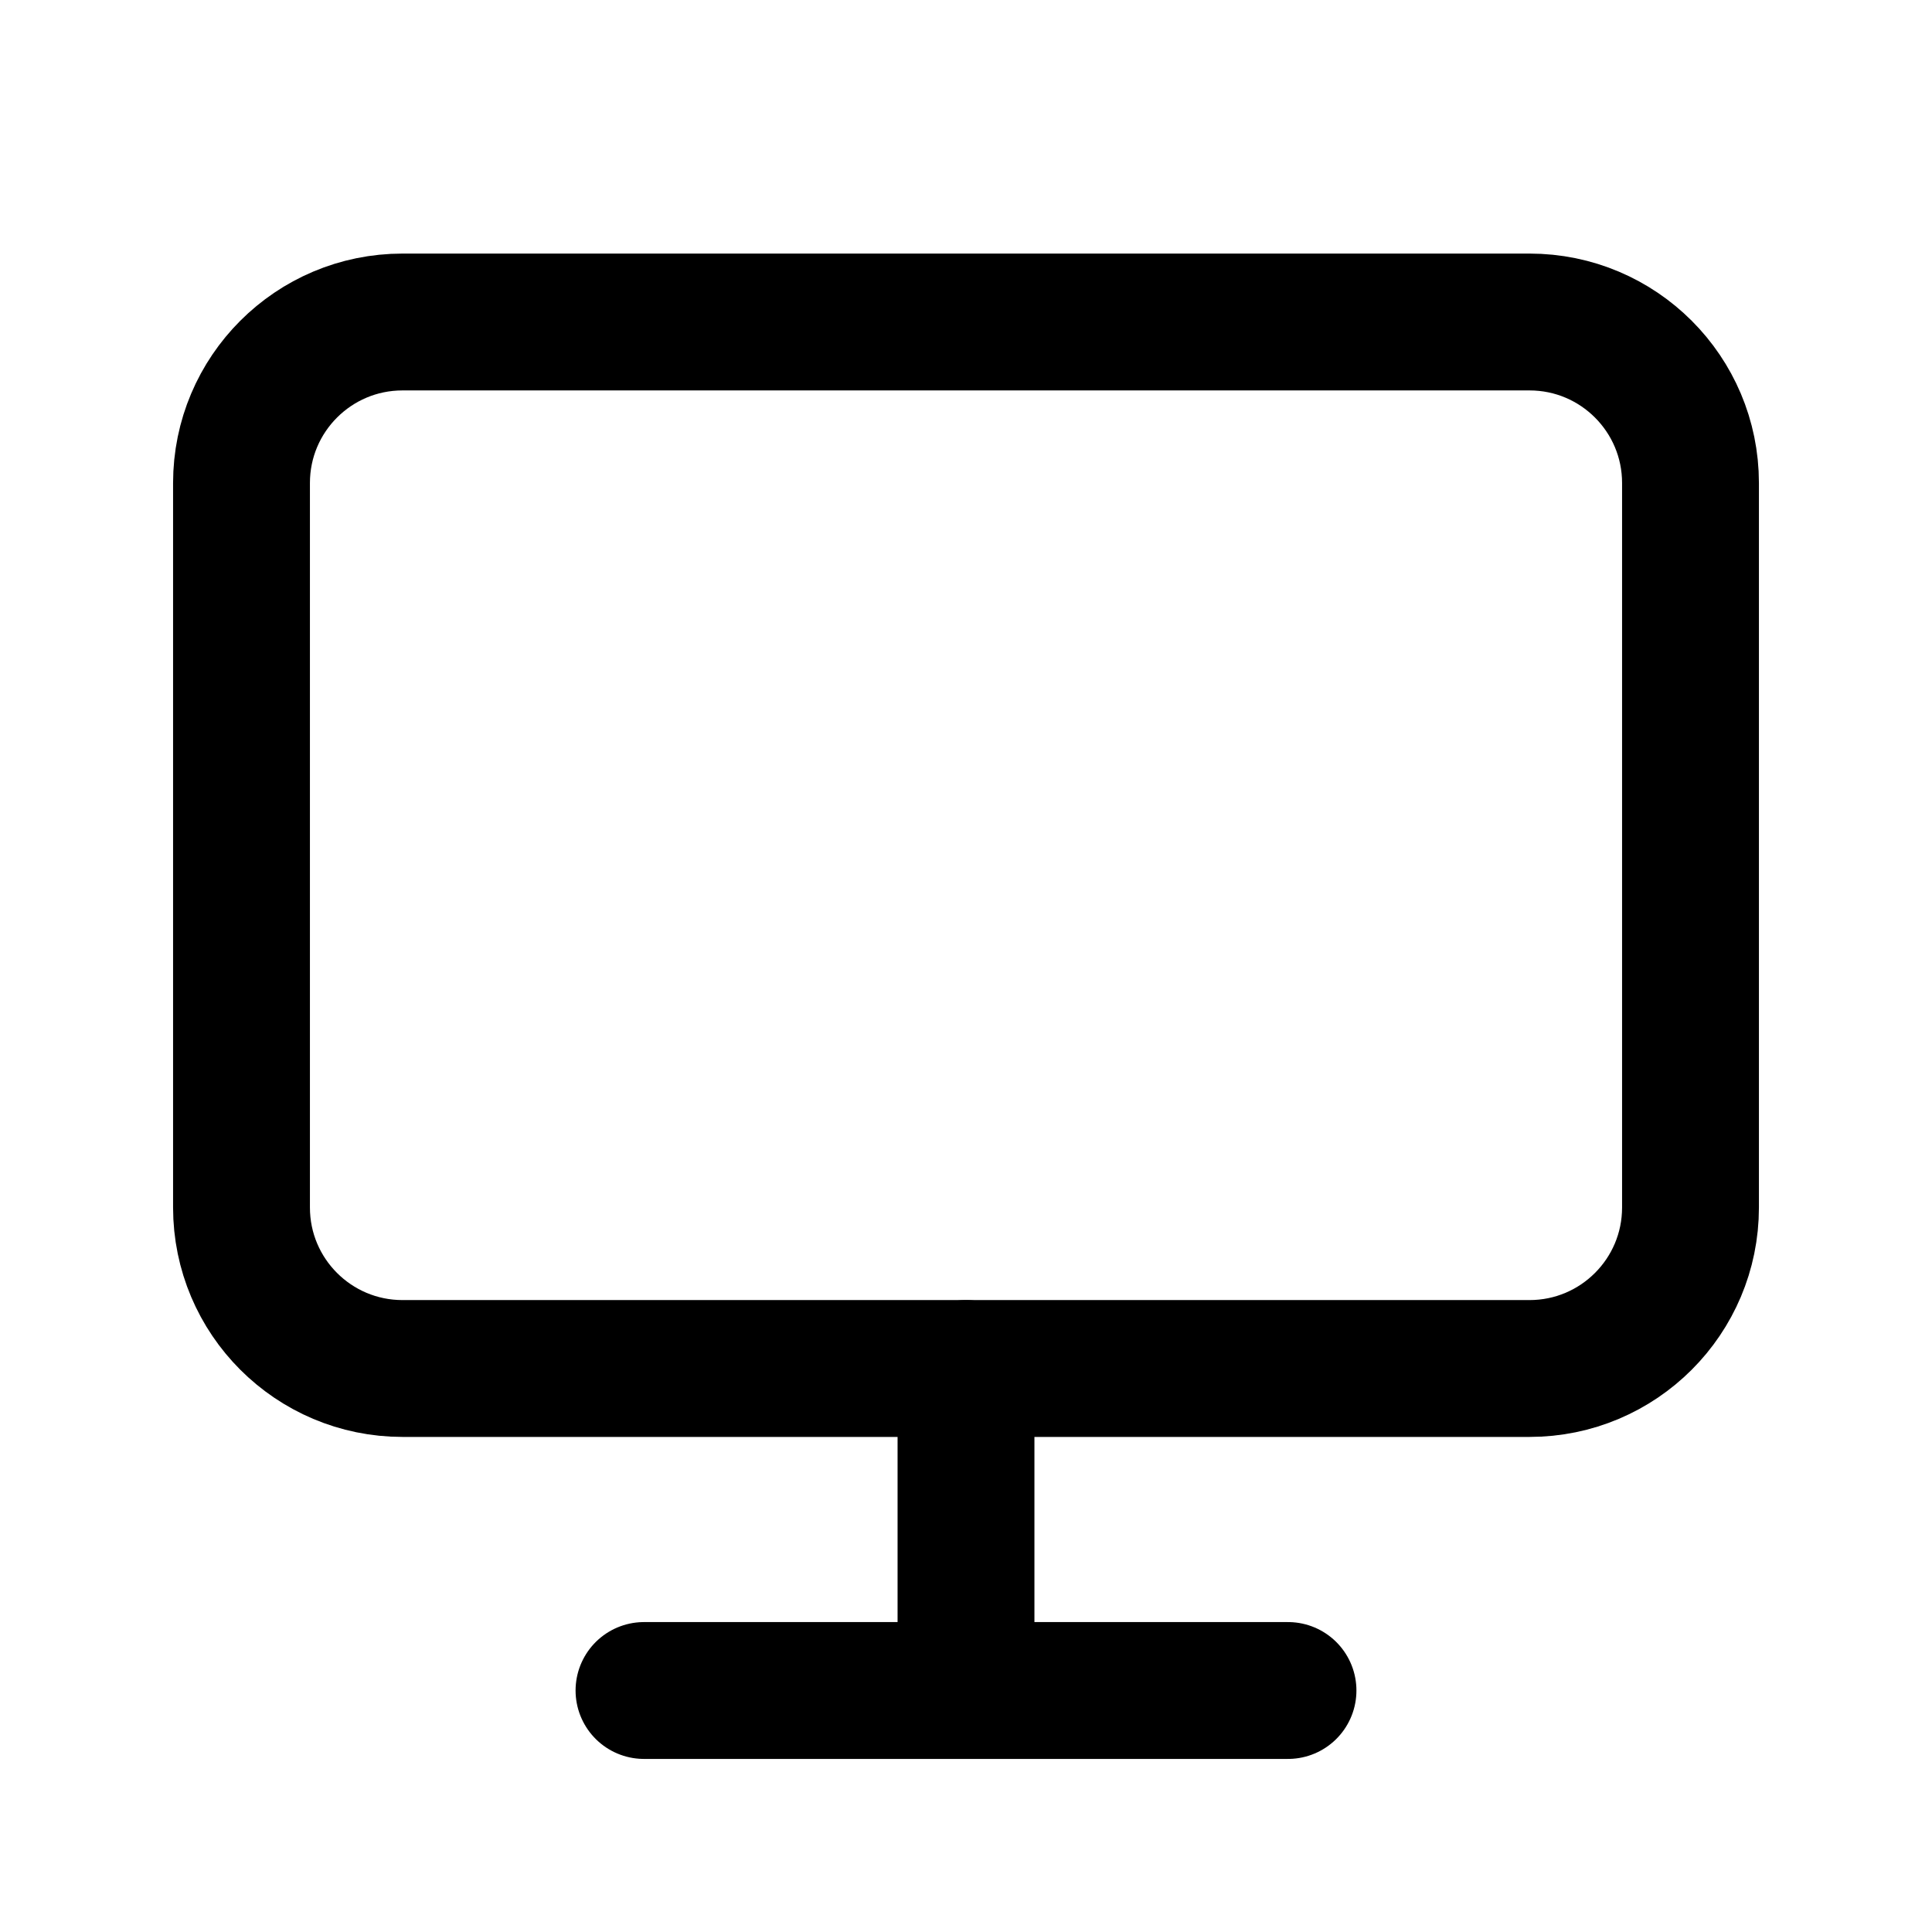
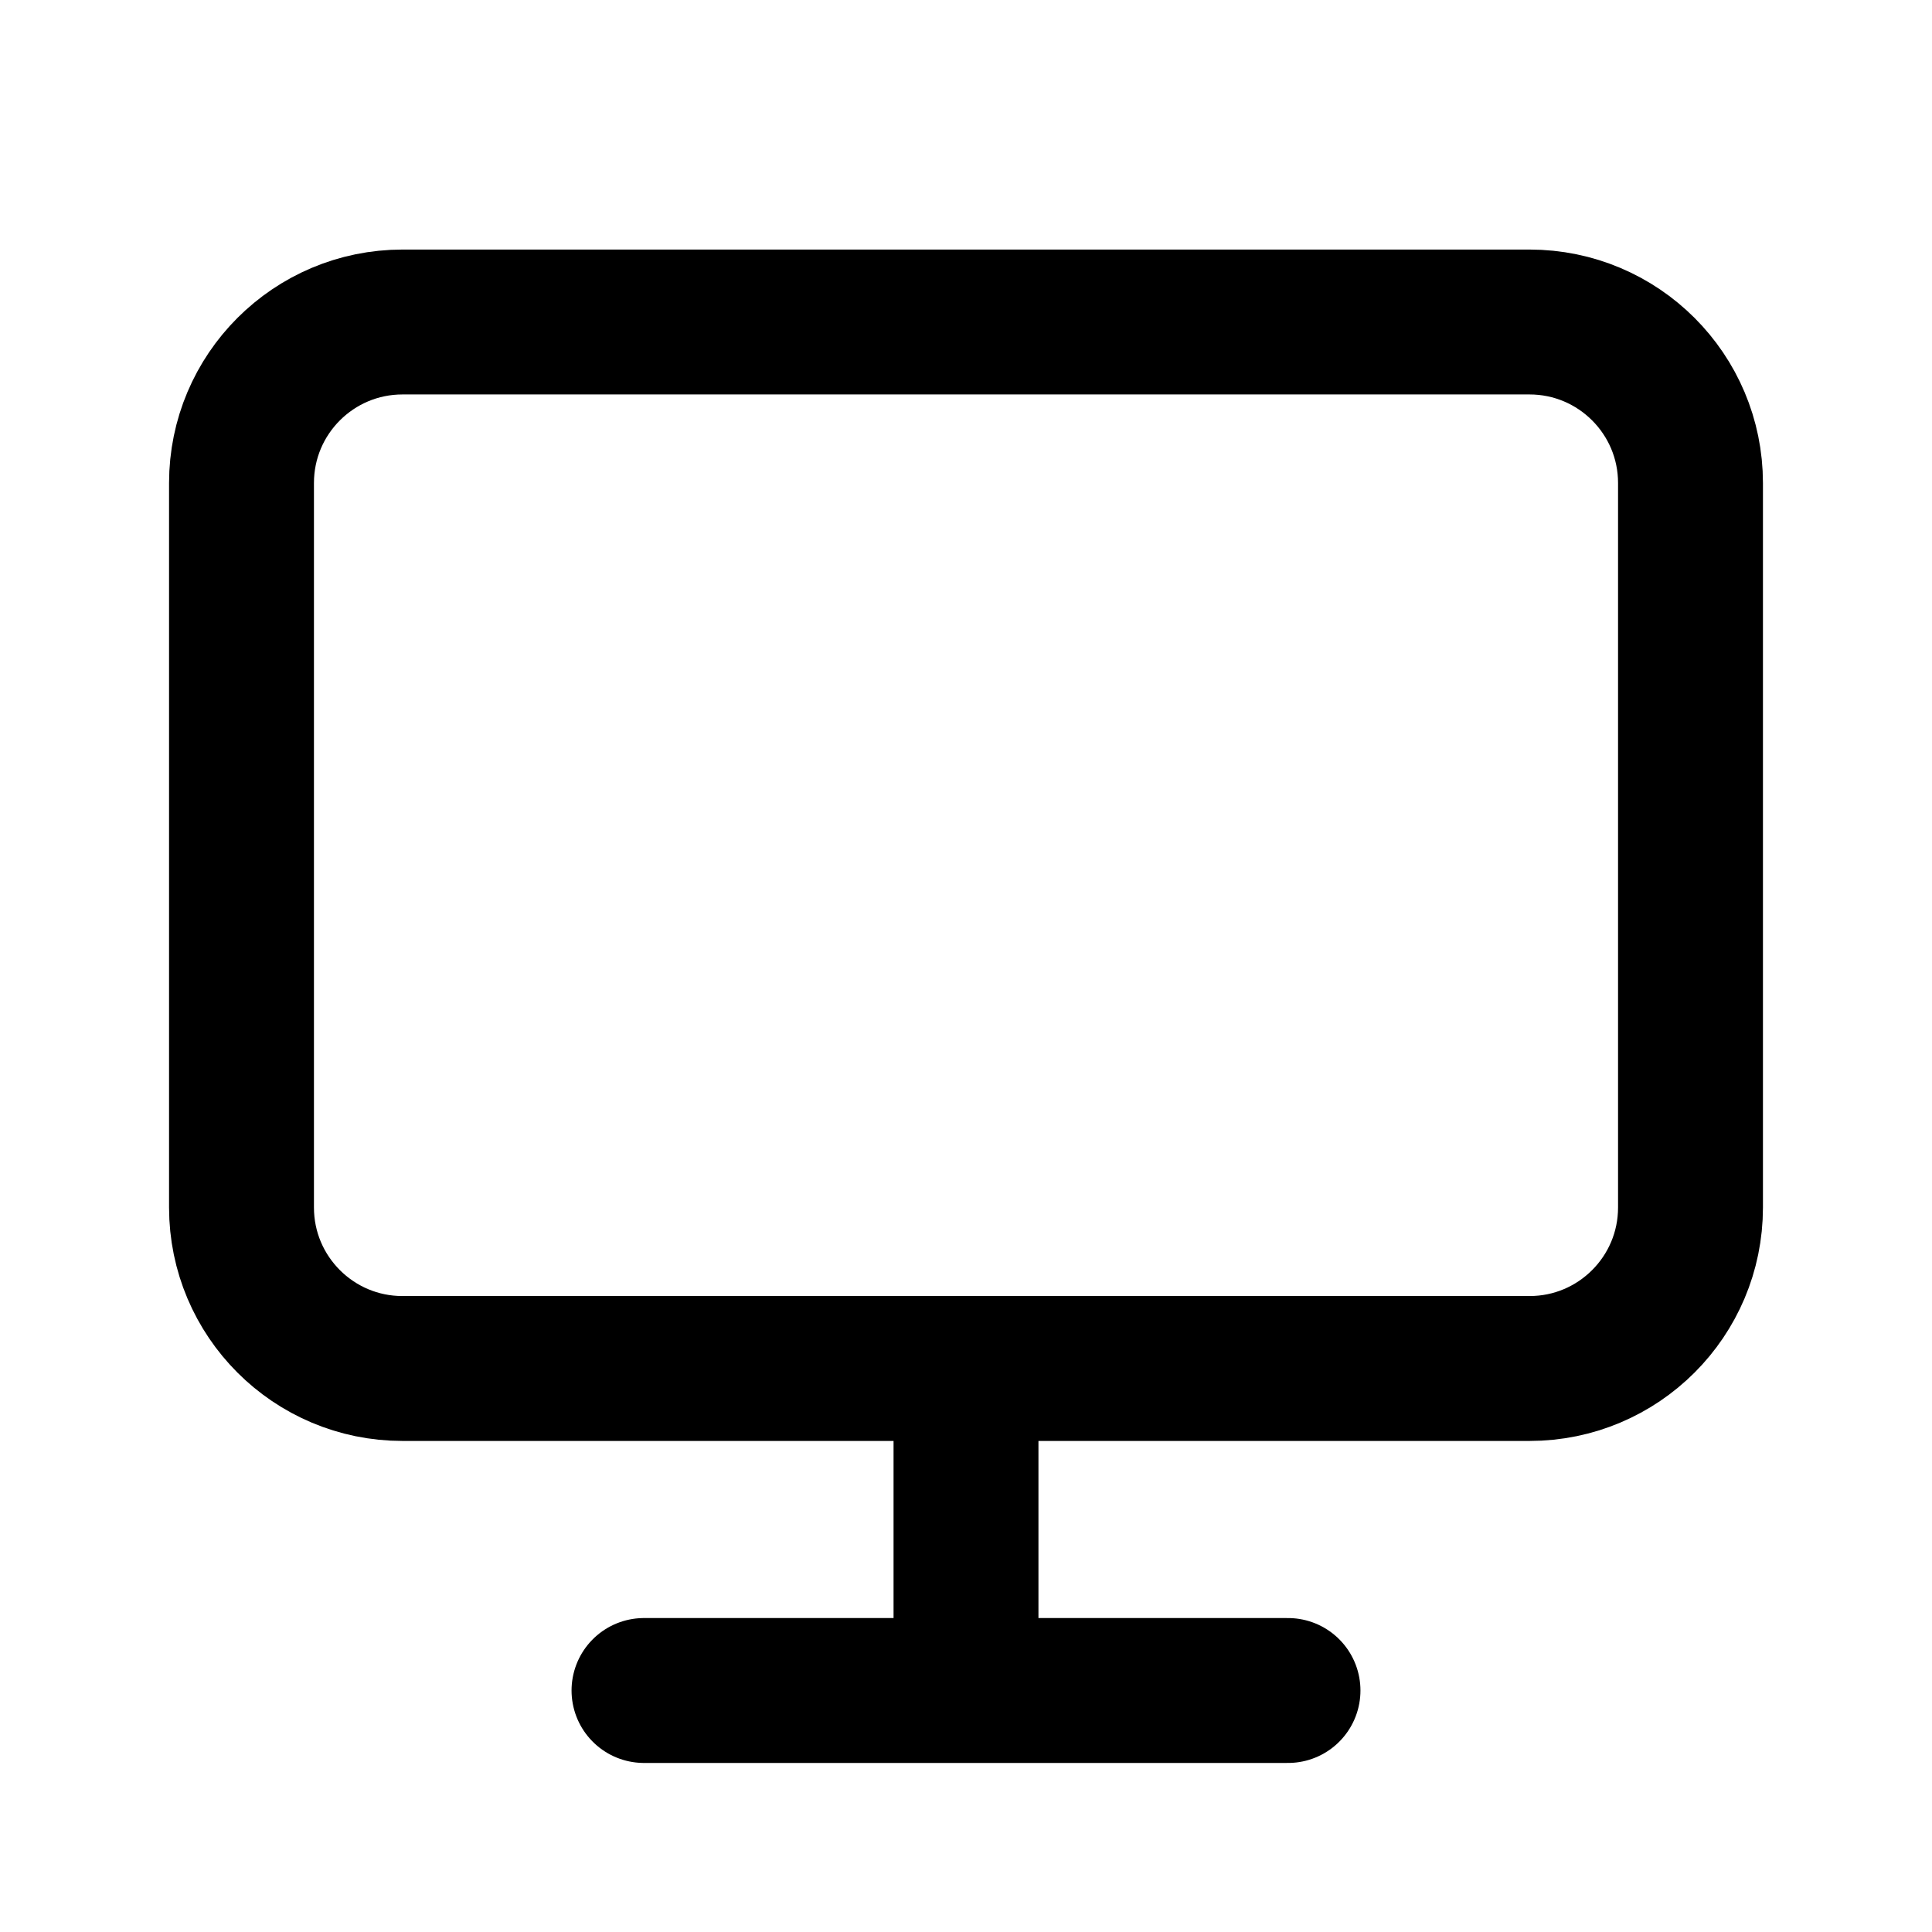
- <svg xmlns="http://www.w3.org/2000/svg" width="24" height="24" viewBox="0 0 24 24" fill="none" stroke="currentColor" stroke-width="1.7" stroke-linecap="round" stroke-linejoin="round">
+ <svg xmlns="http://www.w3.org/2000/svg" width="24" height="24" viewBox="0 0 24 24" fill="none" stroke="currentColor" stroke-width="1.8" stroke-linecap="round" stroke-linejoin="round">
  <rect x="3" y="4" width="18" height="13" rx="2" />
  <path d="M8 21h8m-4-4v4" />
</svg>
